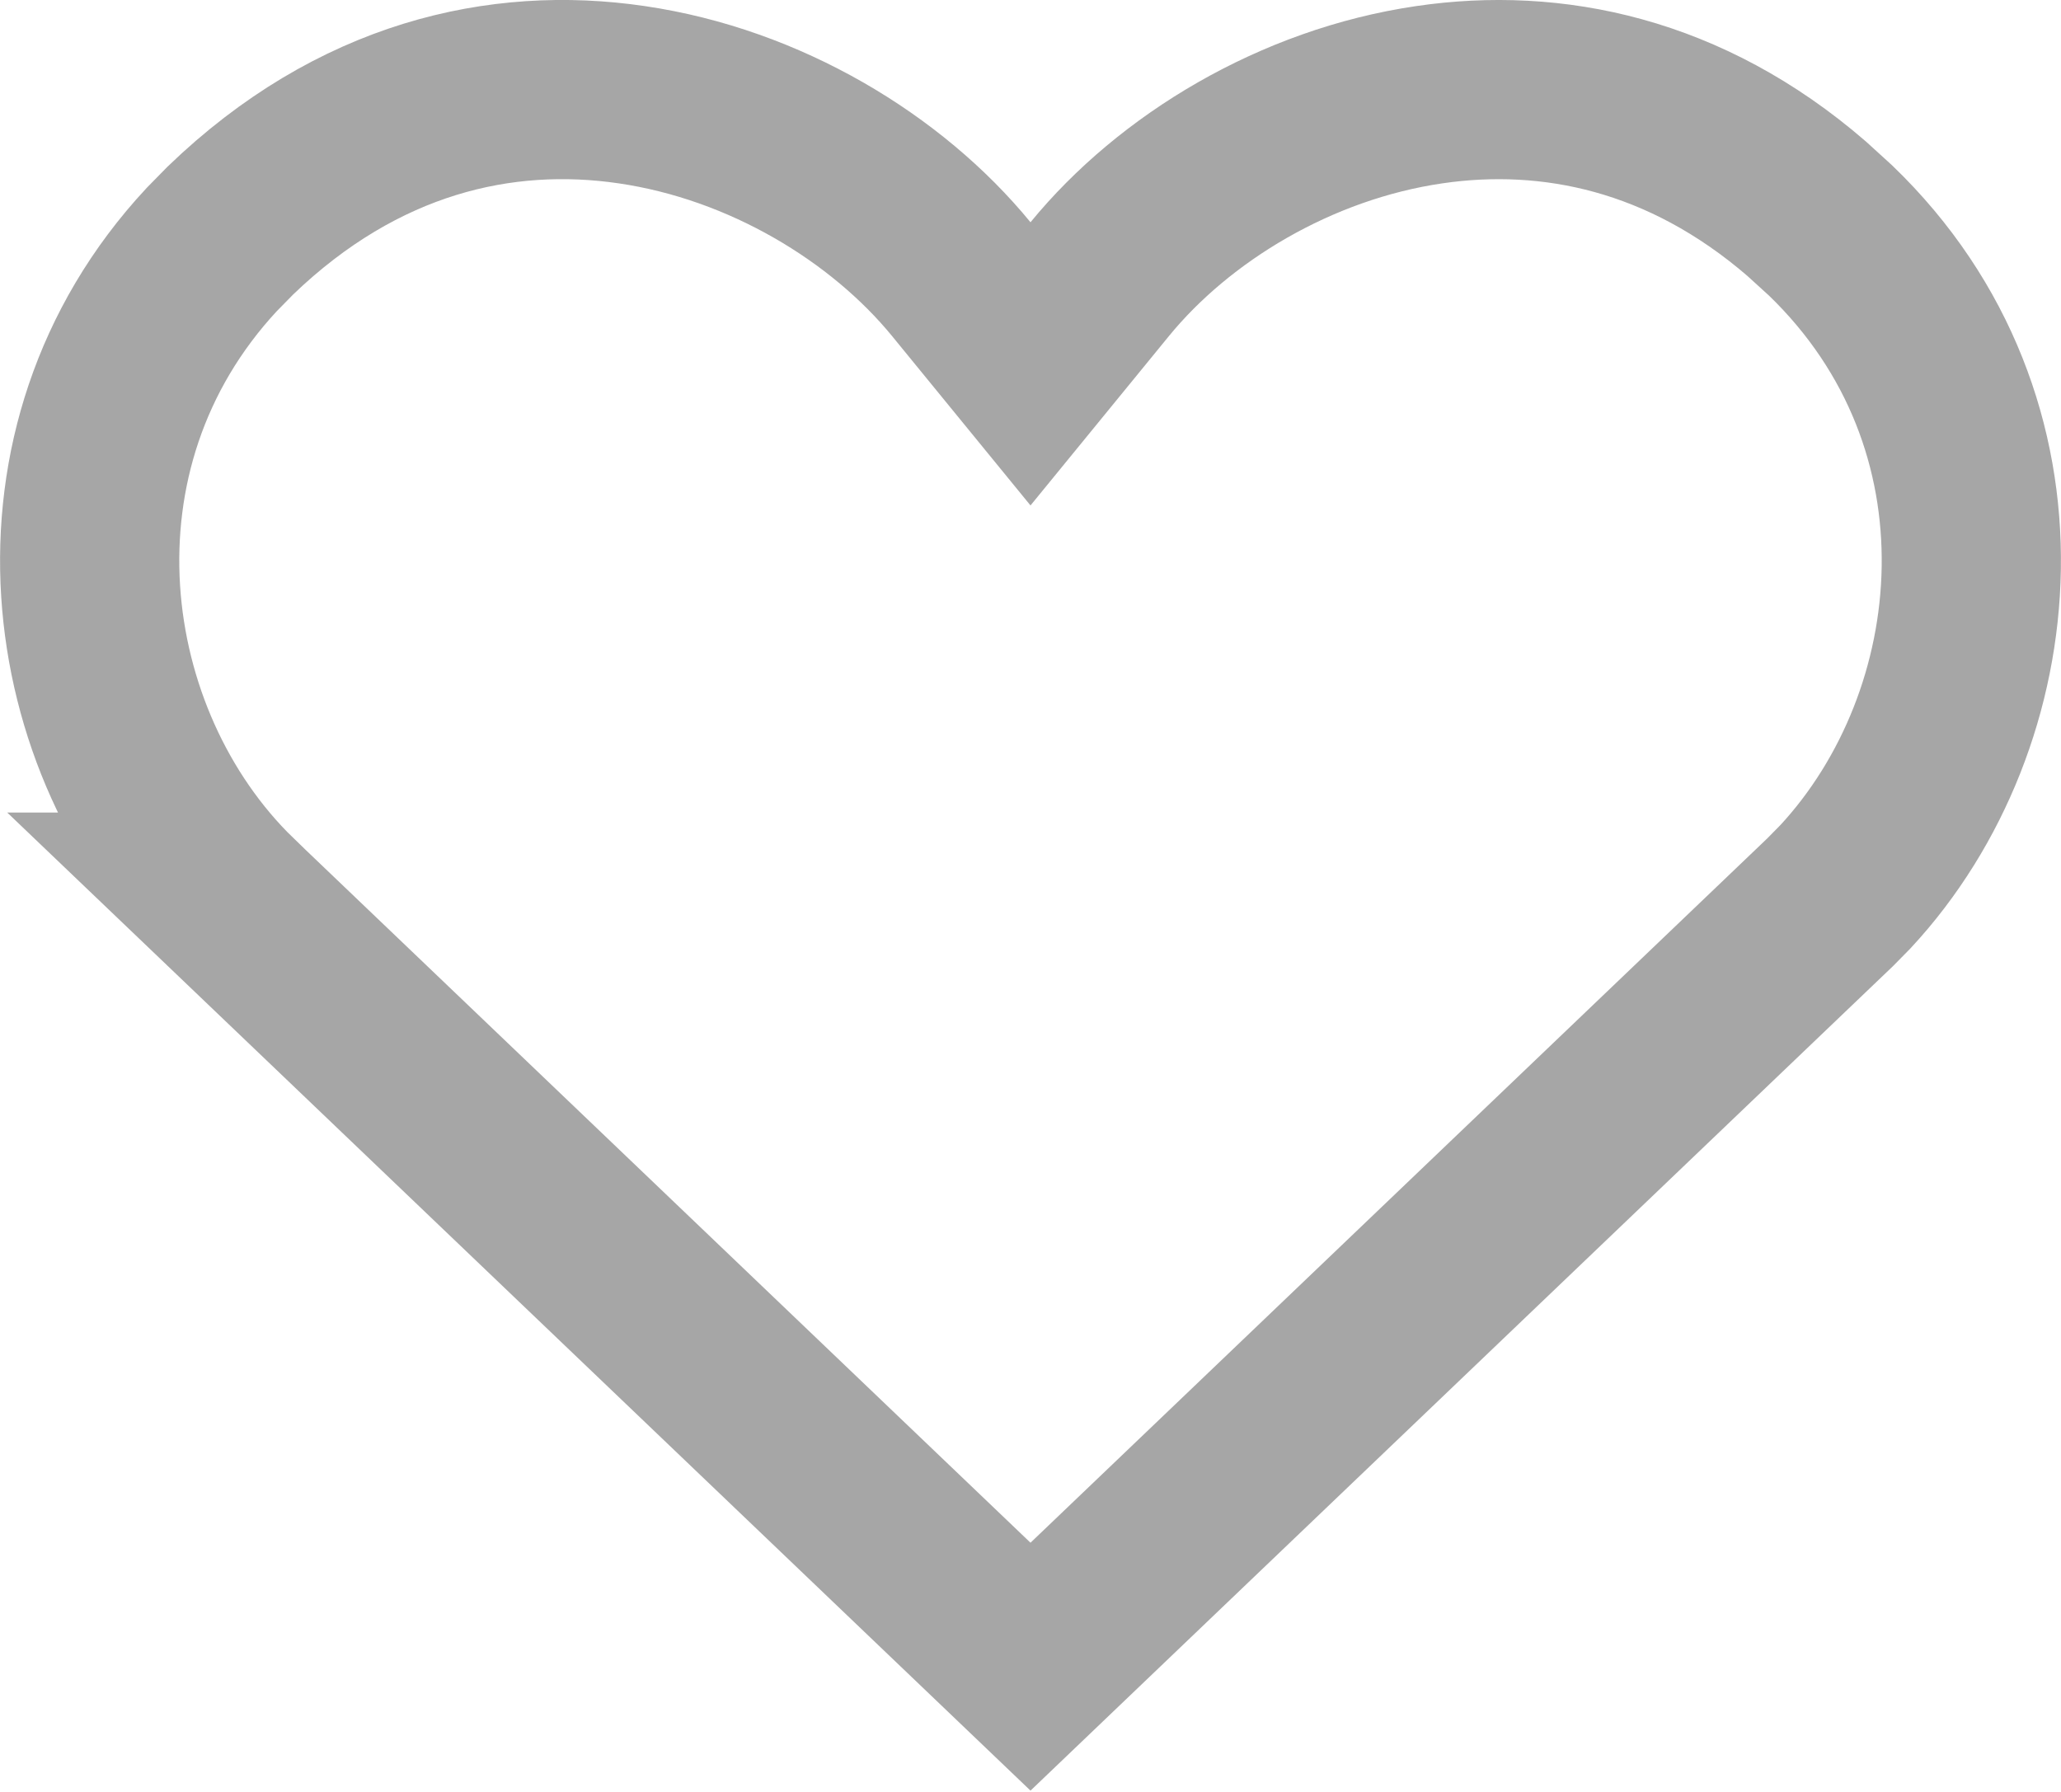
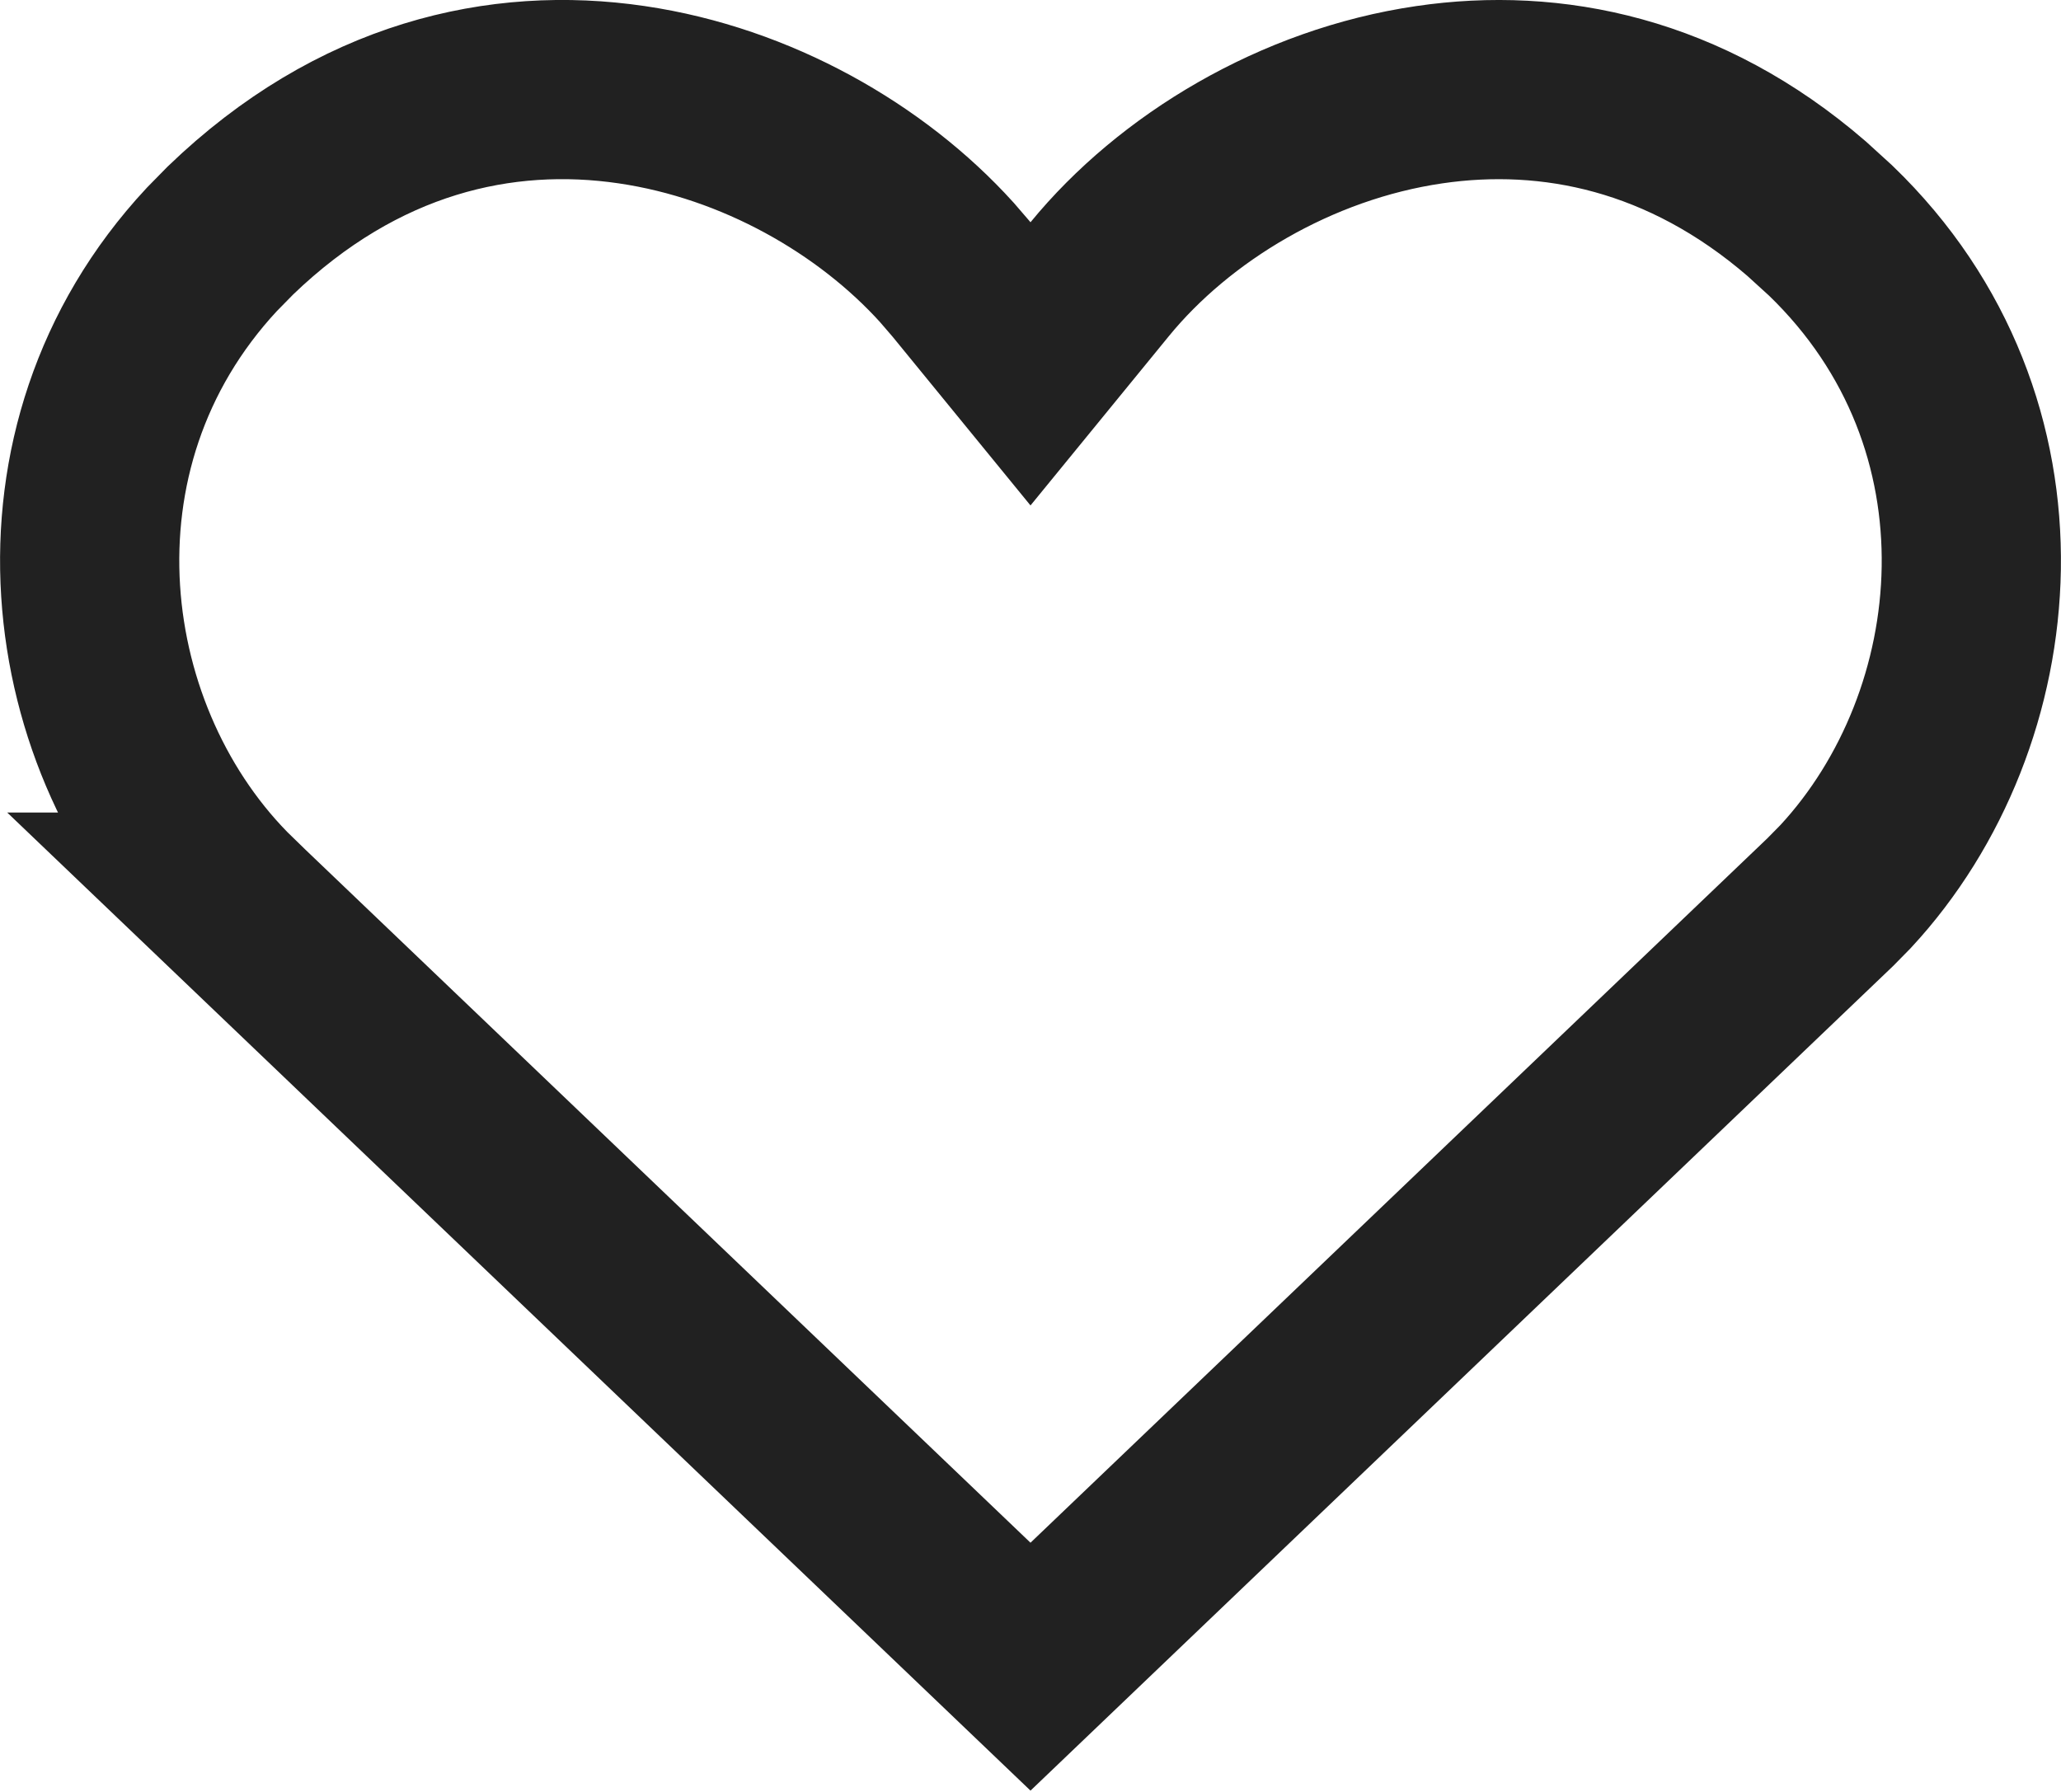
<svg xmlns="http://www.w3.org/2000/svg" width="23" height="20" viewBox="0 0 23 20" fill="none">
-   <g opacity="0.4">
-     <path d="M15.951 1.057C17.316 0.857 18.807 1.16 20.16 2.328L20.429 2.573C22.66 4.723 22.328 8.026 20.597 9.894L20.425 10.069L11.5 18.602L2.574 10.069H2.575C0.754 8.297 0.297 5.006 2.363 2.785L2.571 2.573C3.994 1.202 5.593 0.843 7.049 1.057C8.54 1.275 9.895 2.1 10.727 3.115L11.5 4.061L12.273 3.115C13.104 2.1 14.46 1.275 15.951 1.057Z" stroke="#212121" stroke-width="2" />
-   </g>
+   <path d="M15.951 1.057C17.316 0.857 18.807 1.16 20.16 2.328L20.429 2.573C22.66 4.723 22.328 8.026 20.597 9.894L20.425 10.069L11.5 18.602L2.574 10.069H2.575C0.754 8.297 0.297 5.006 2.363 2.785L2.571 2.573C3.994 1.202 5.593 0.843 7.049 1.057C8.447 1.262 9.725 1.999 10.565 2.927L10.727 3.115L11.5 4.061L12.273 3.115C13.104 2.1 14.46 1.275 15.951 1.057Z" stroke="#212121" stroke-width="2" />
</svg>
